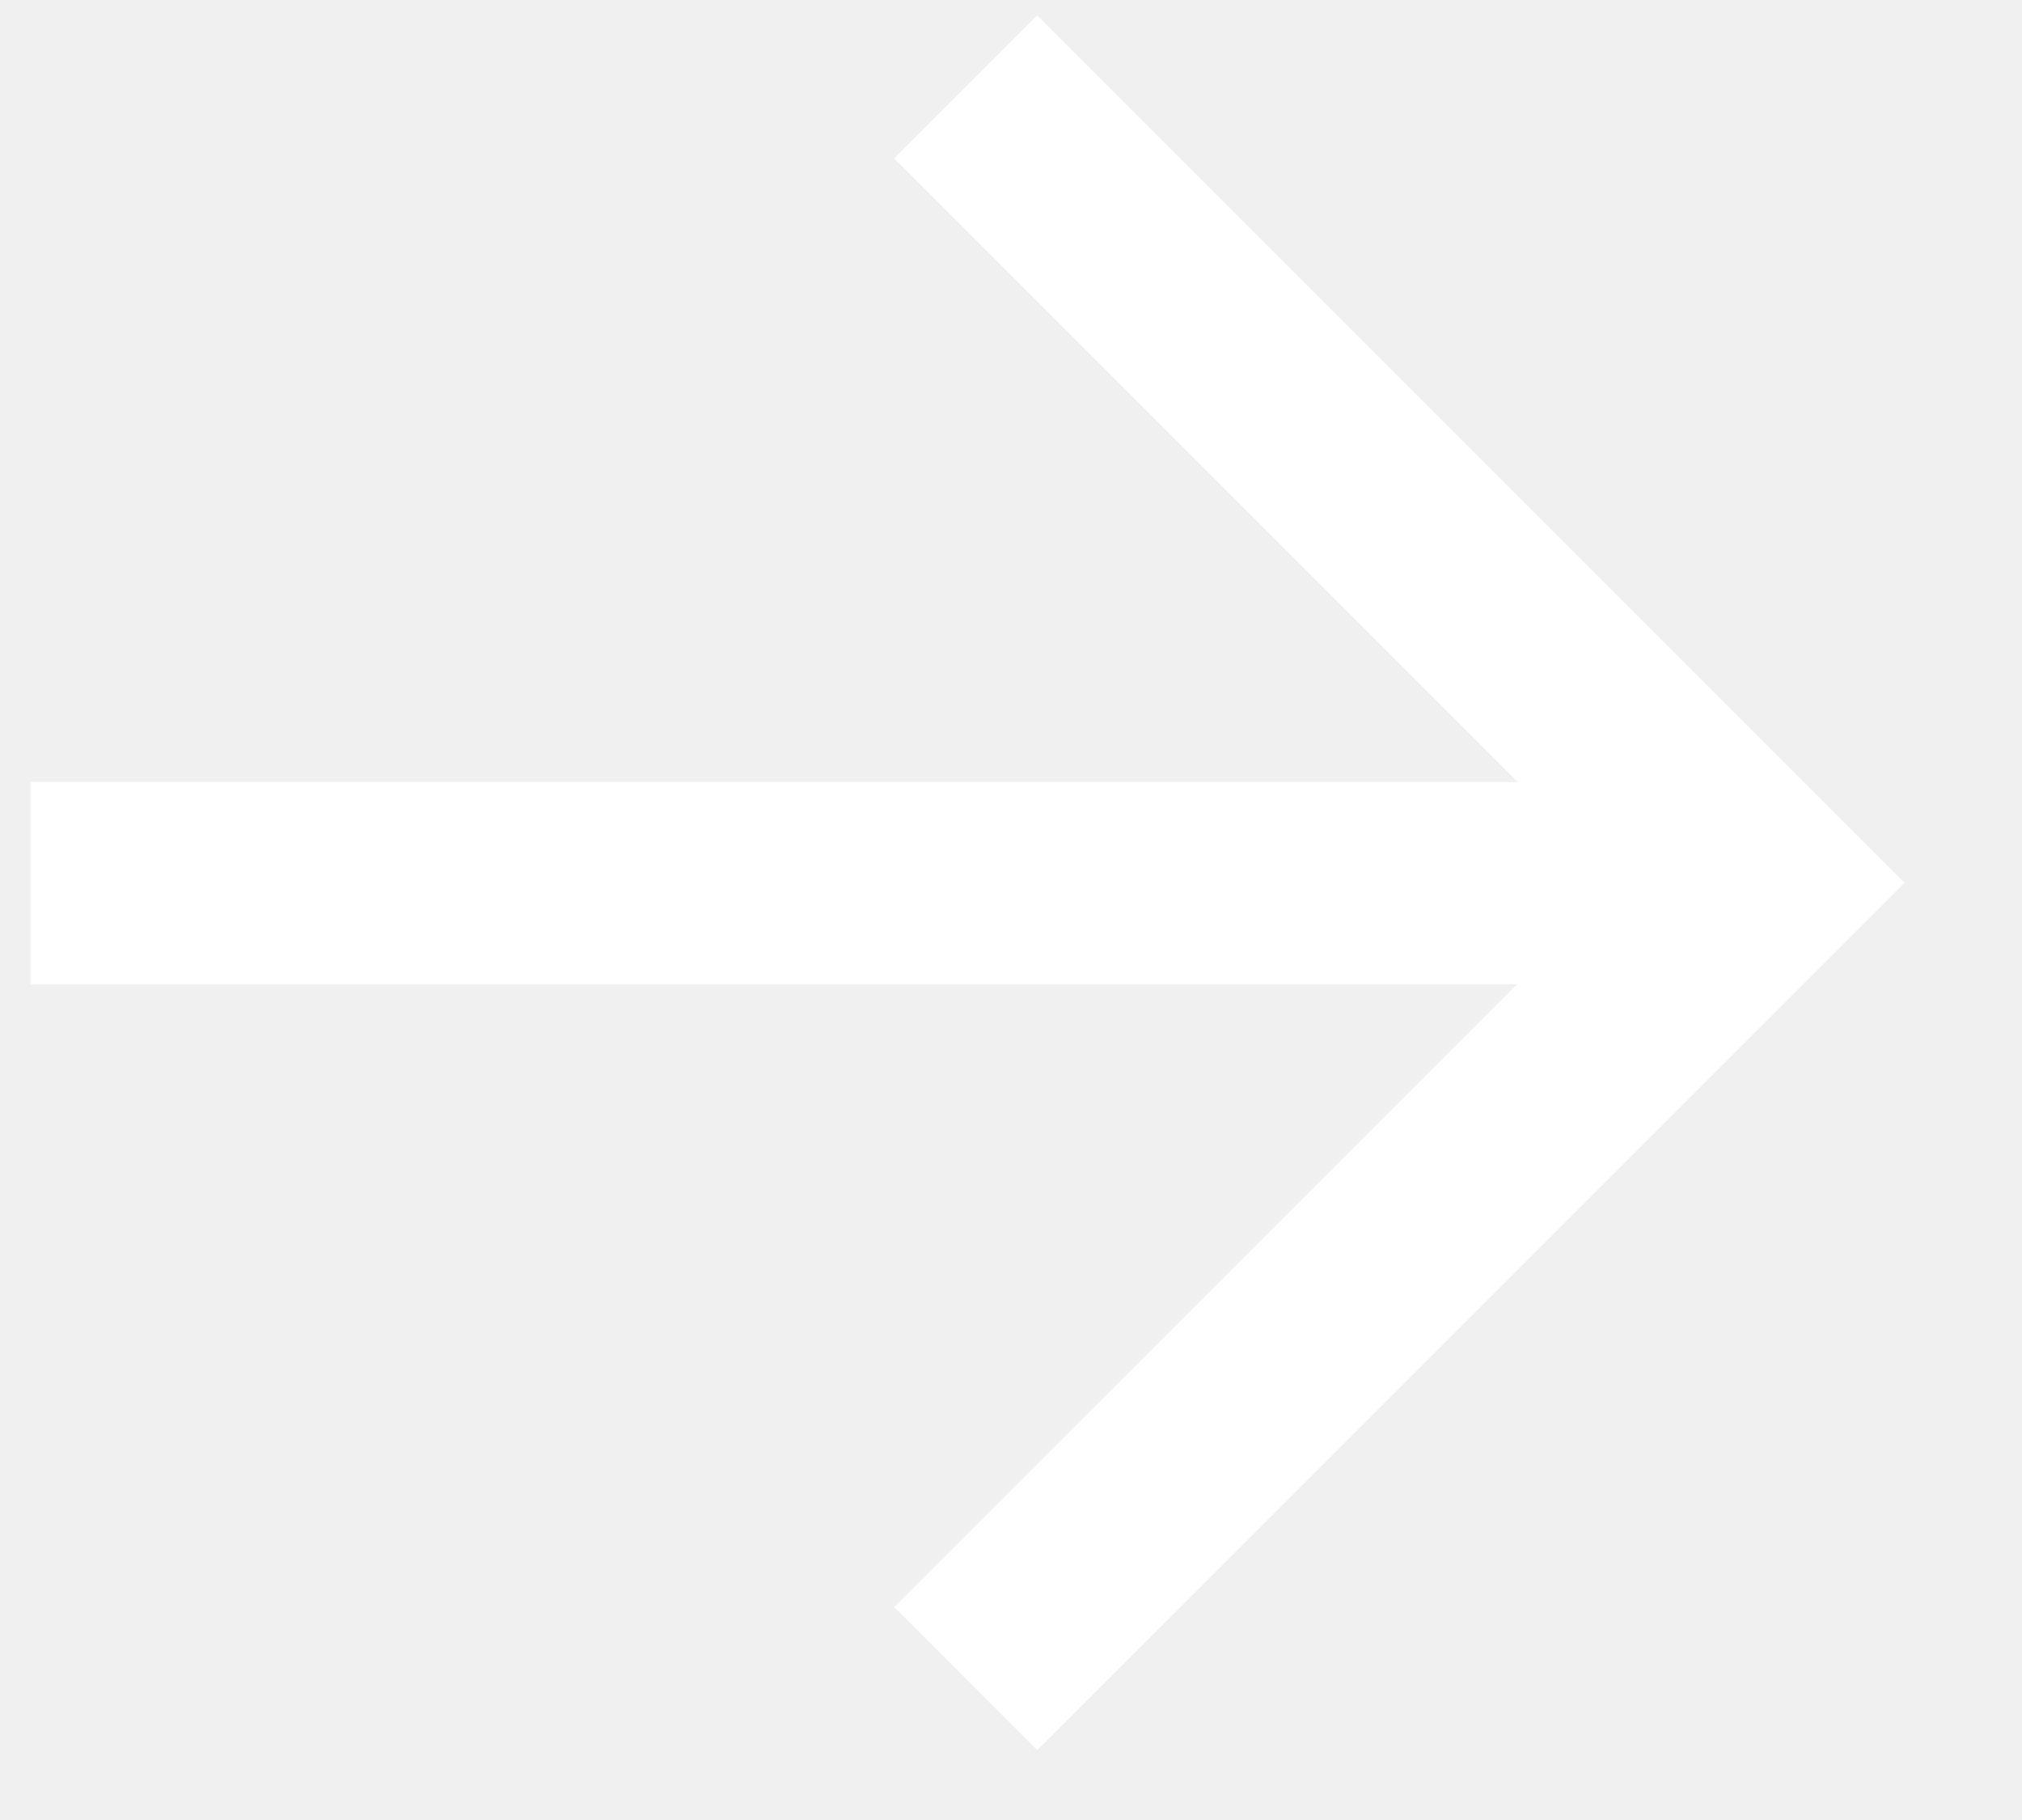
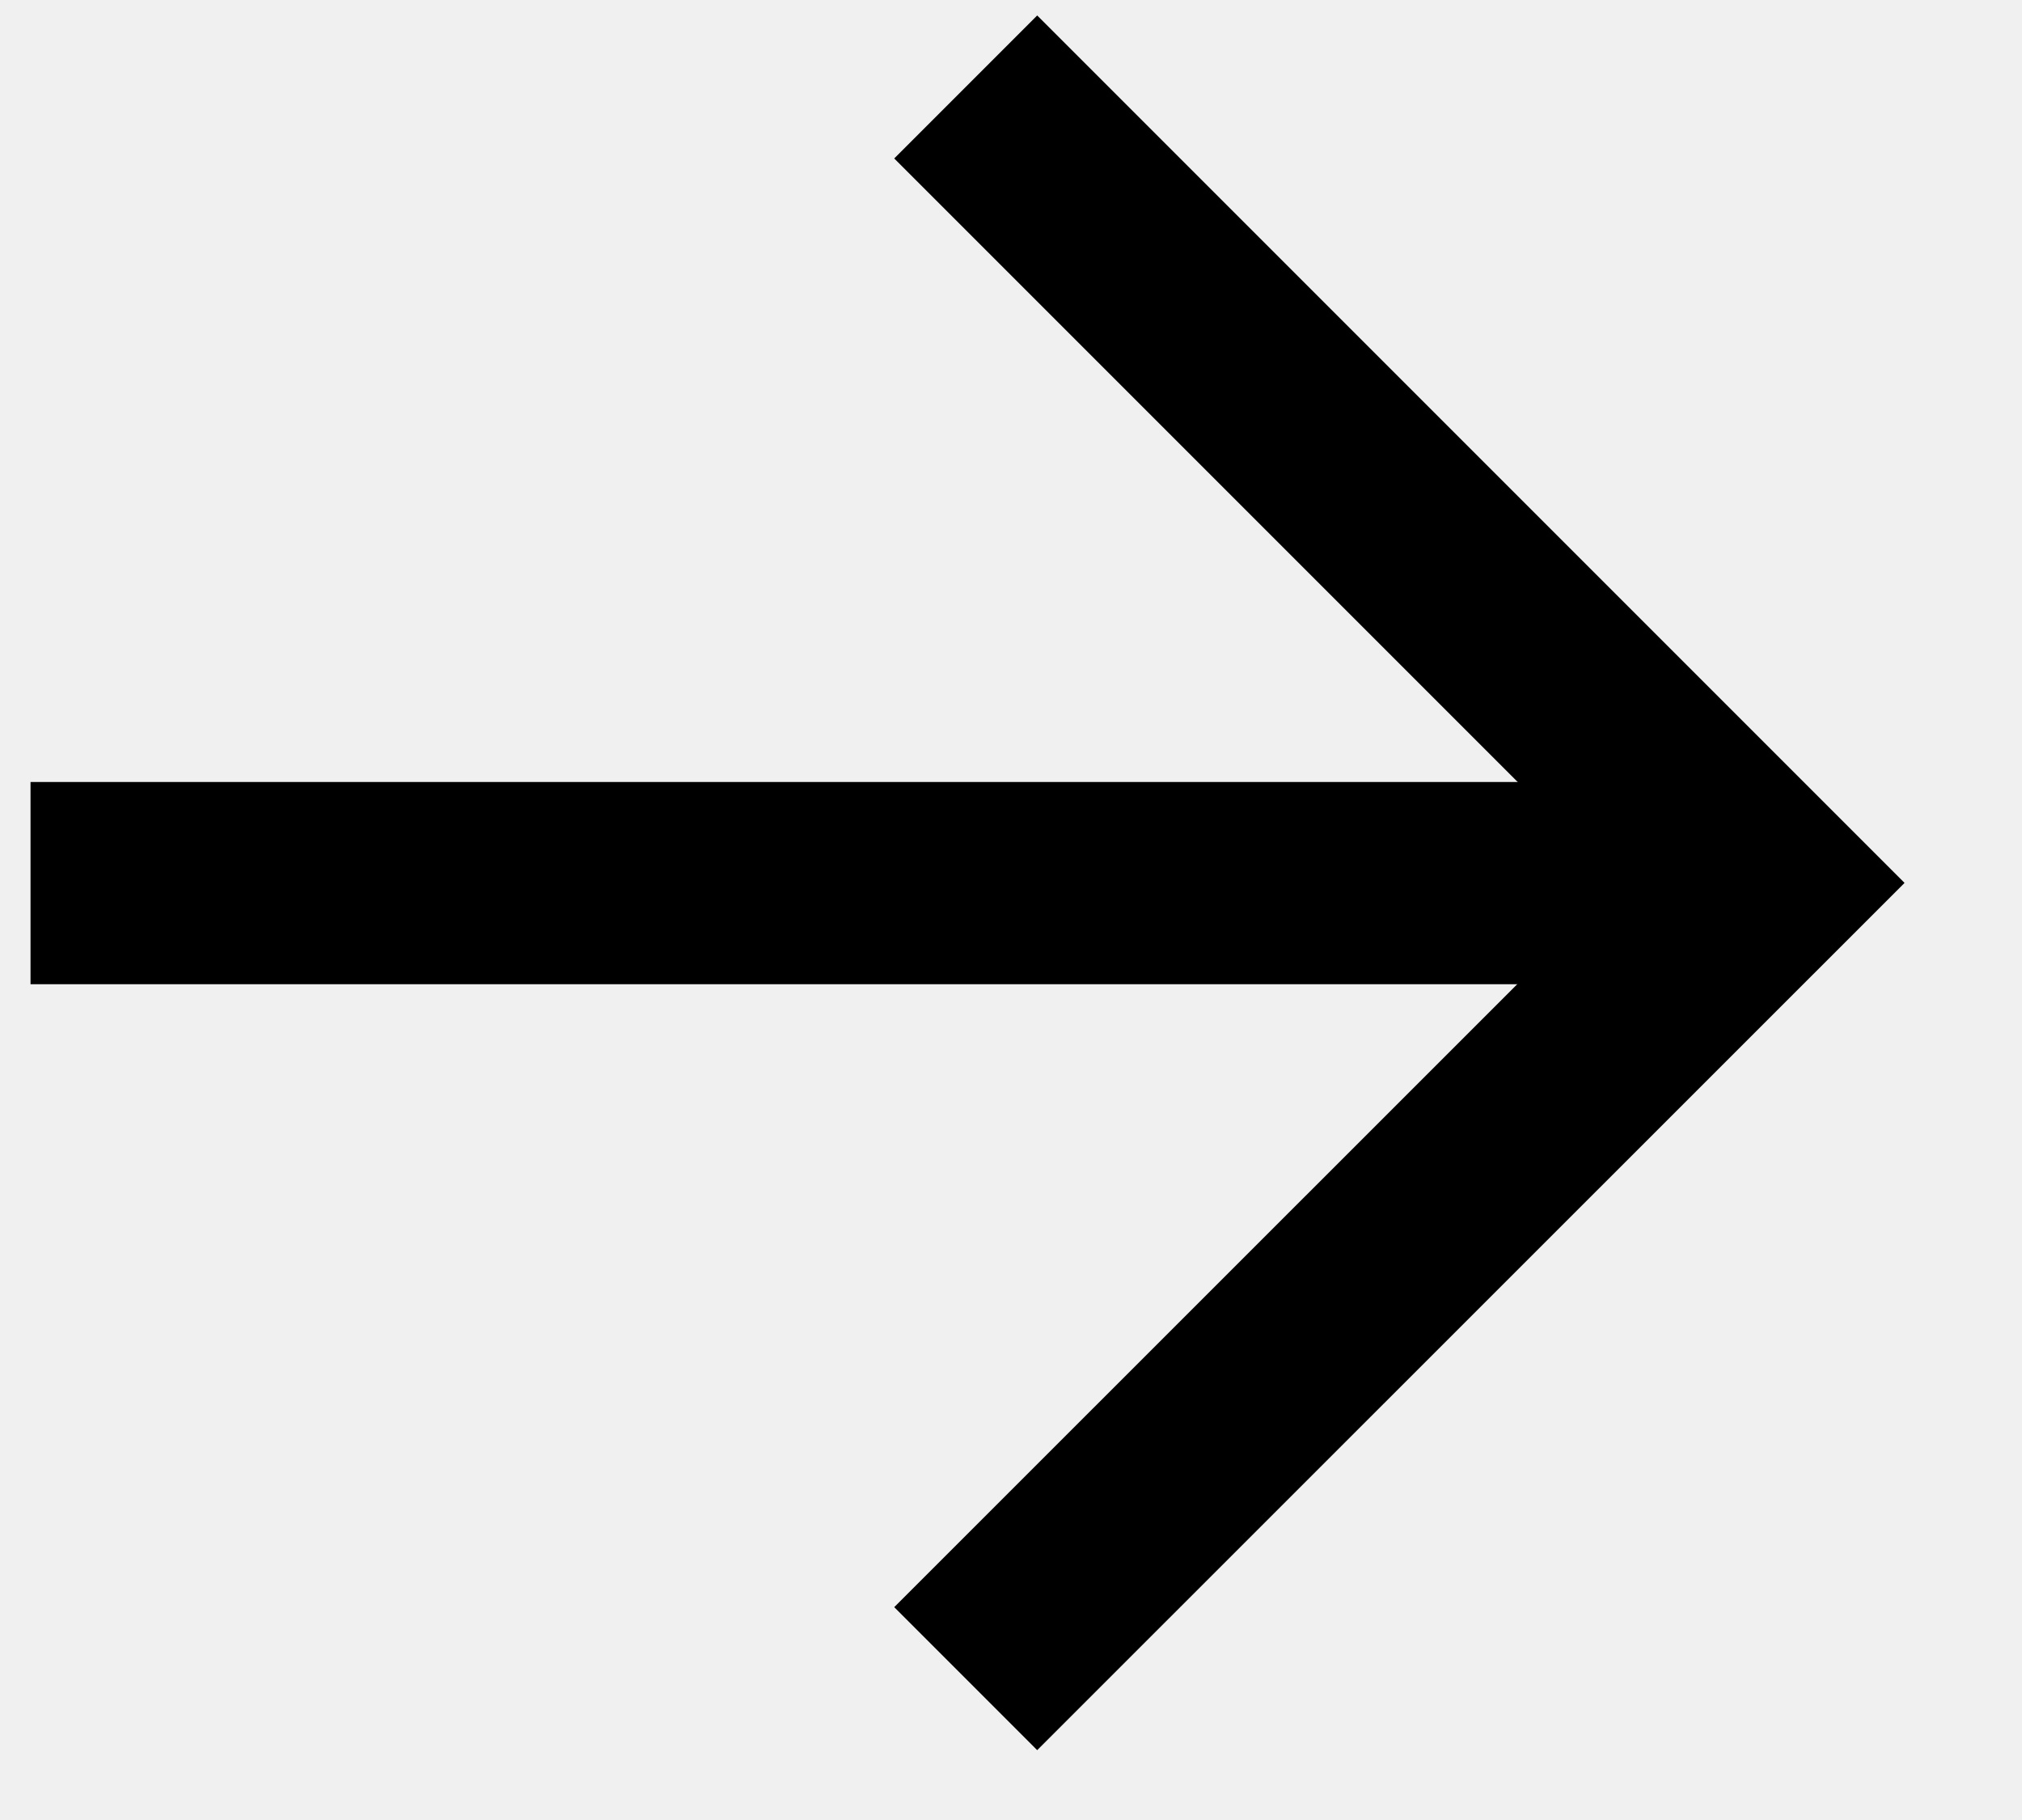
<svg xmlns="http://www.w3.org/2000/svg" width="10" height="9" viewBox="0 0 10 9" fill="none">
-   <path d="M4.776 0.43L8.712 4.366L4.776 8.301" stroke="white" />
-   <path d="M8.732 4.367H0.151" stroke="white" />
+   <path class="icon__el" d="M4.776 0.43L8.712 4.366L4.776 8.301" stroke="#000" />
+   <path class="icon__el" d="M8.732 4.367H0.151" stroke="#000" />
</svg>
